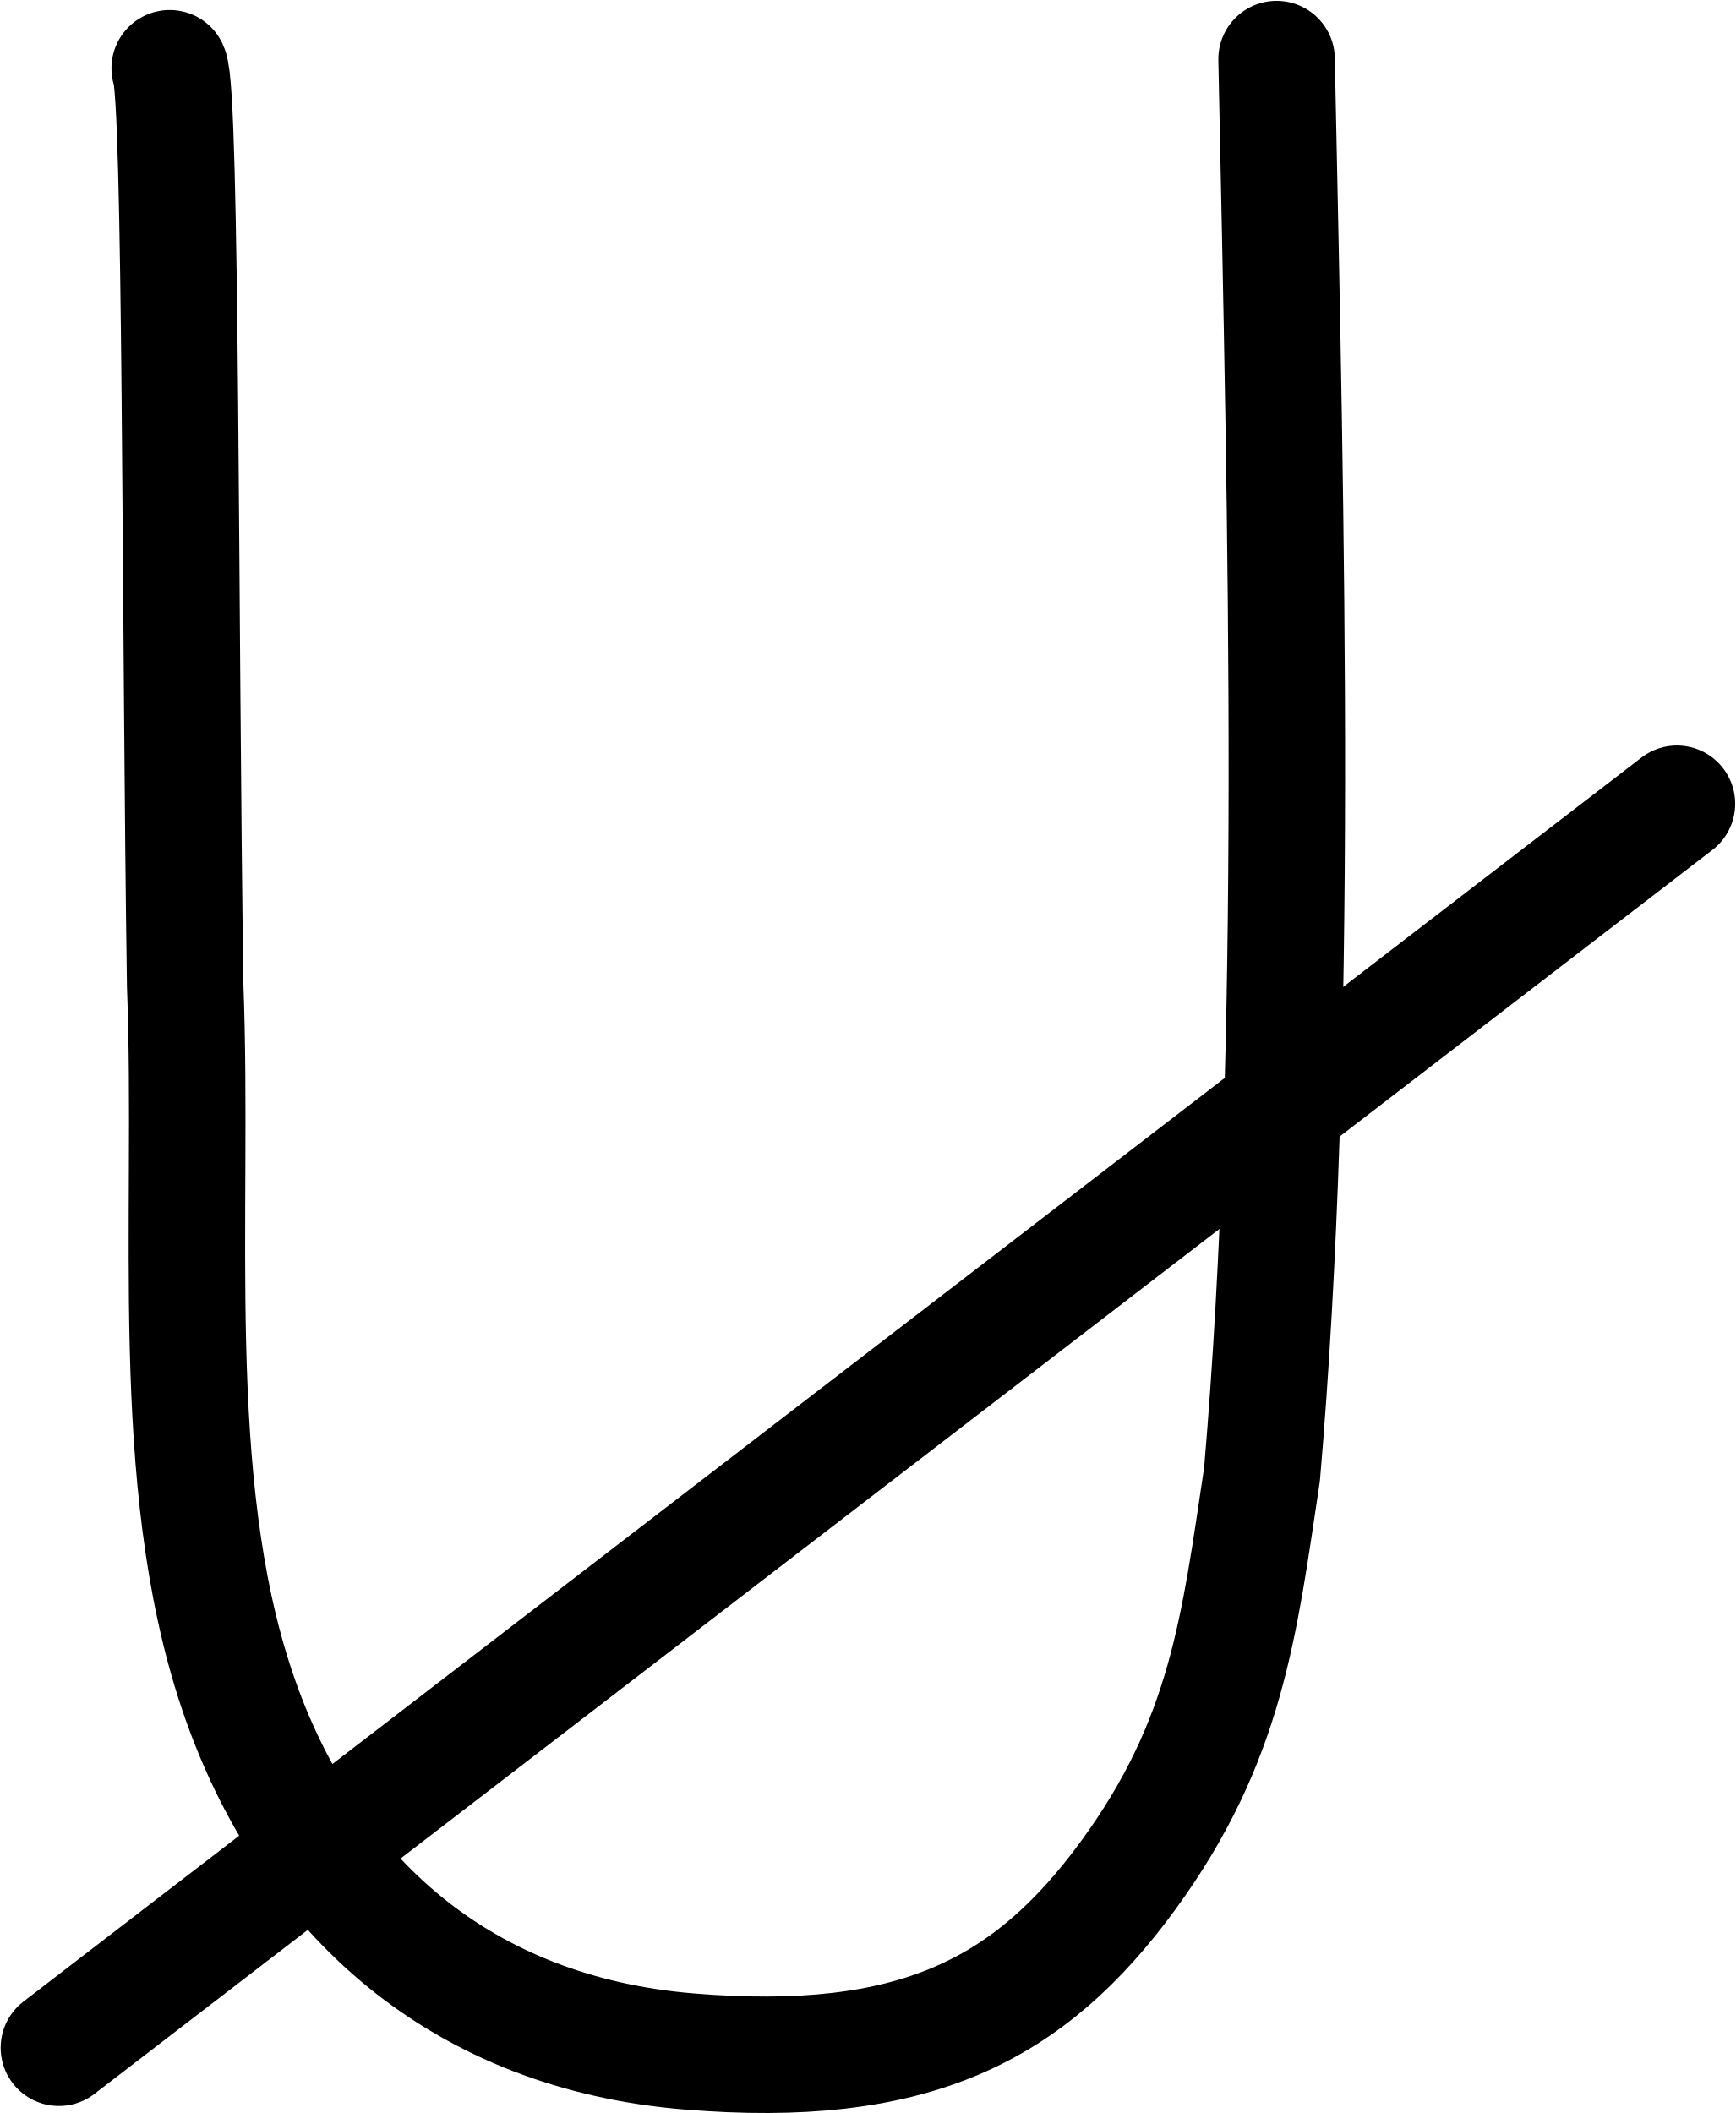
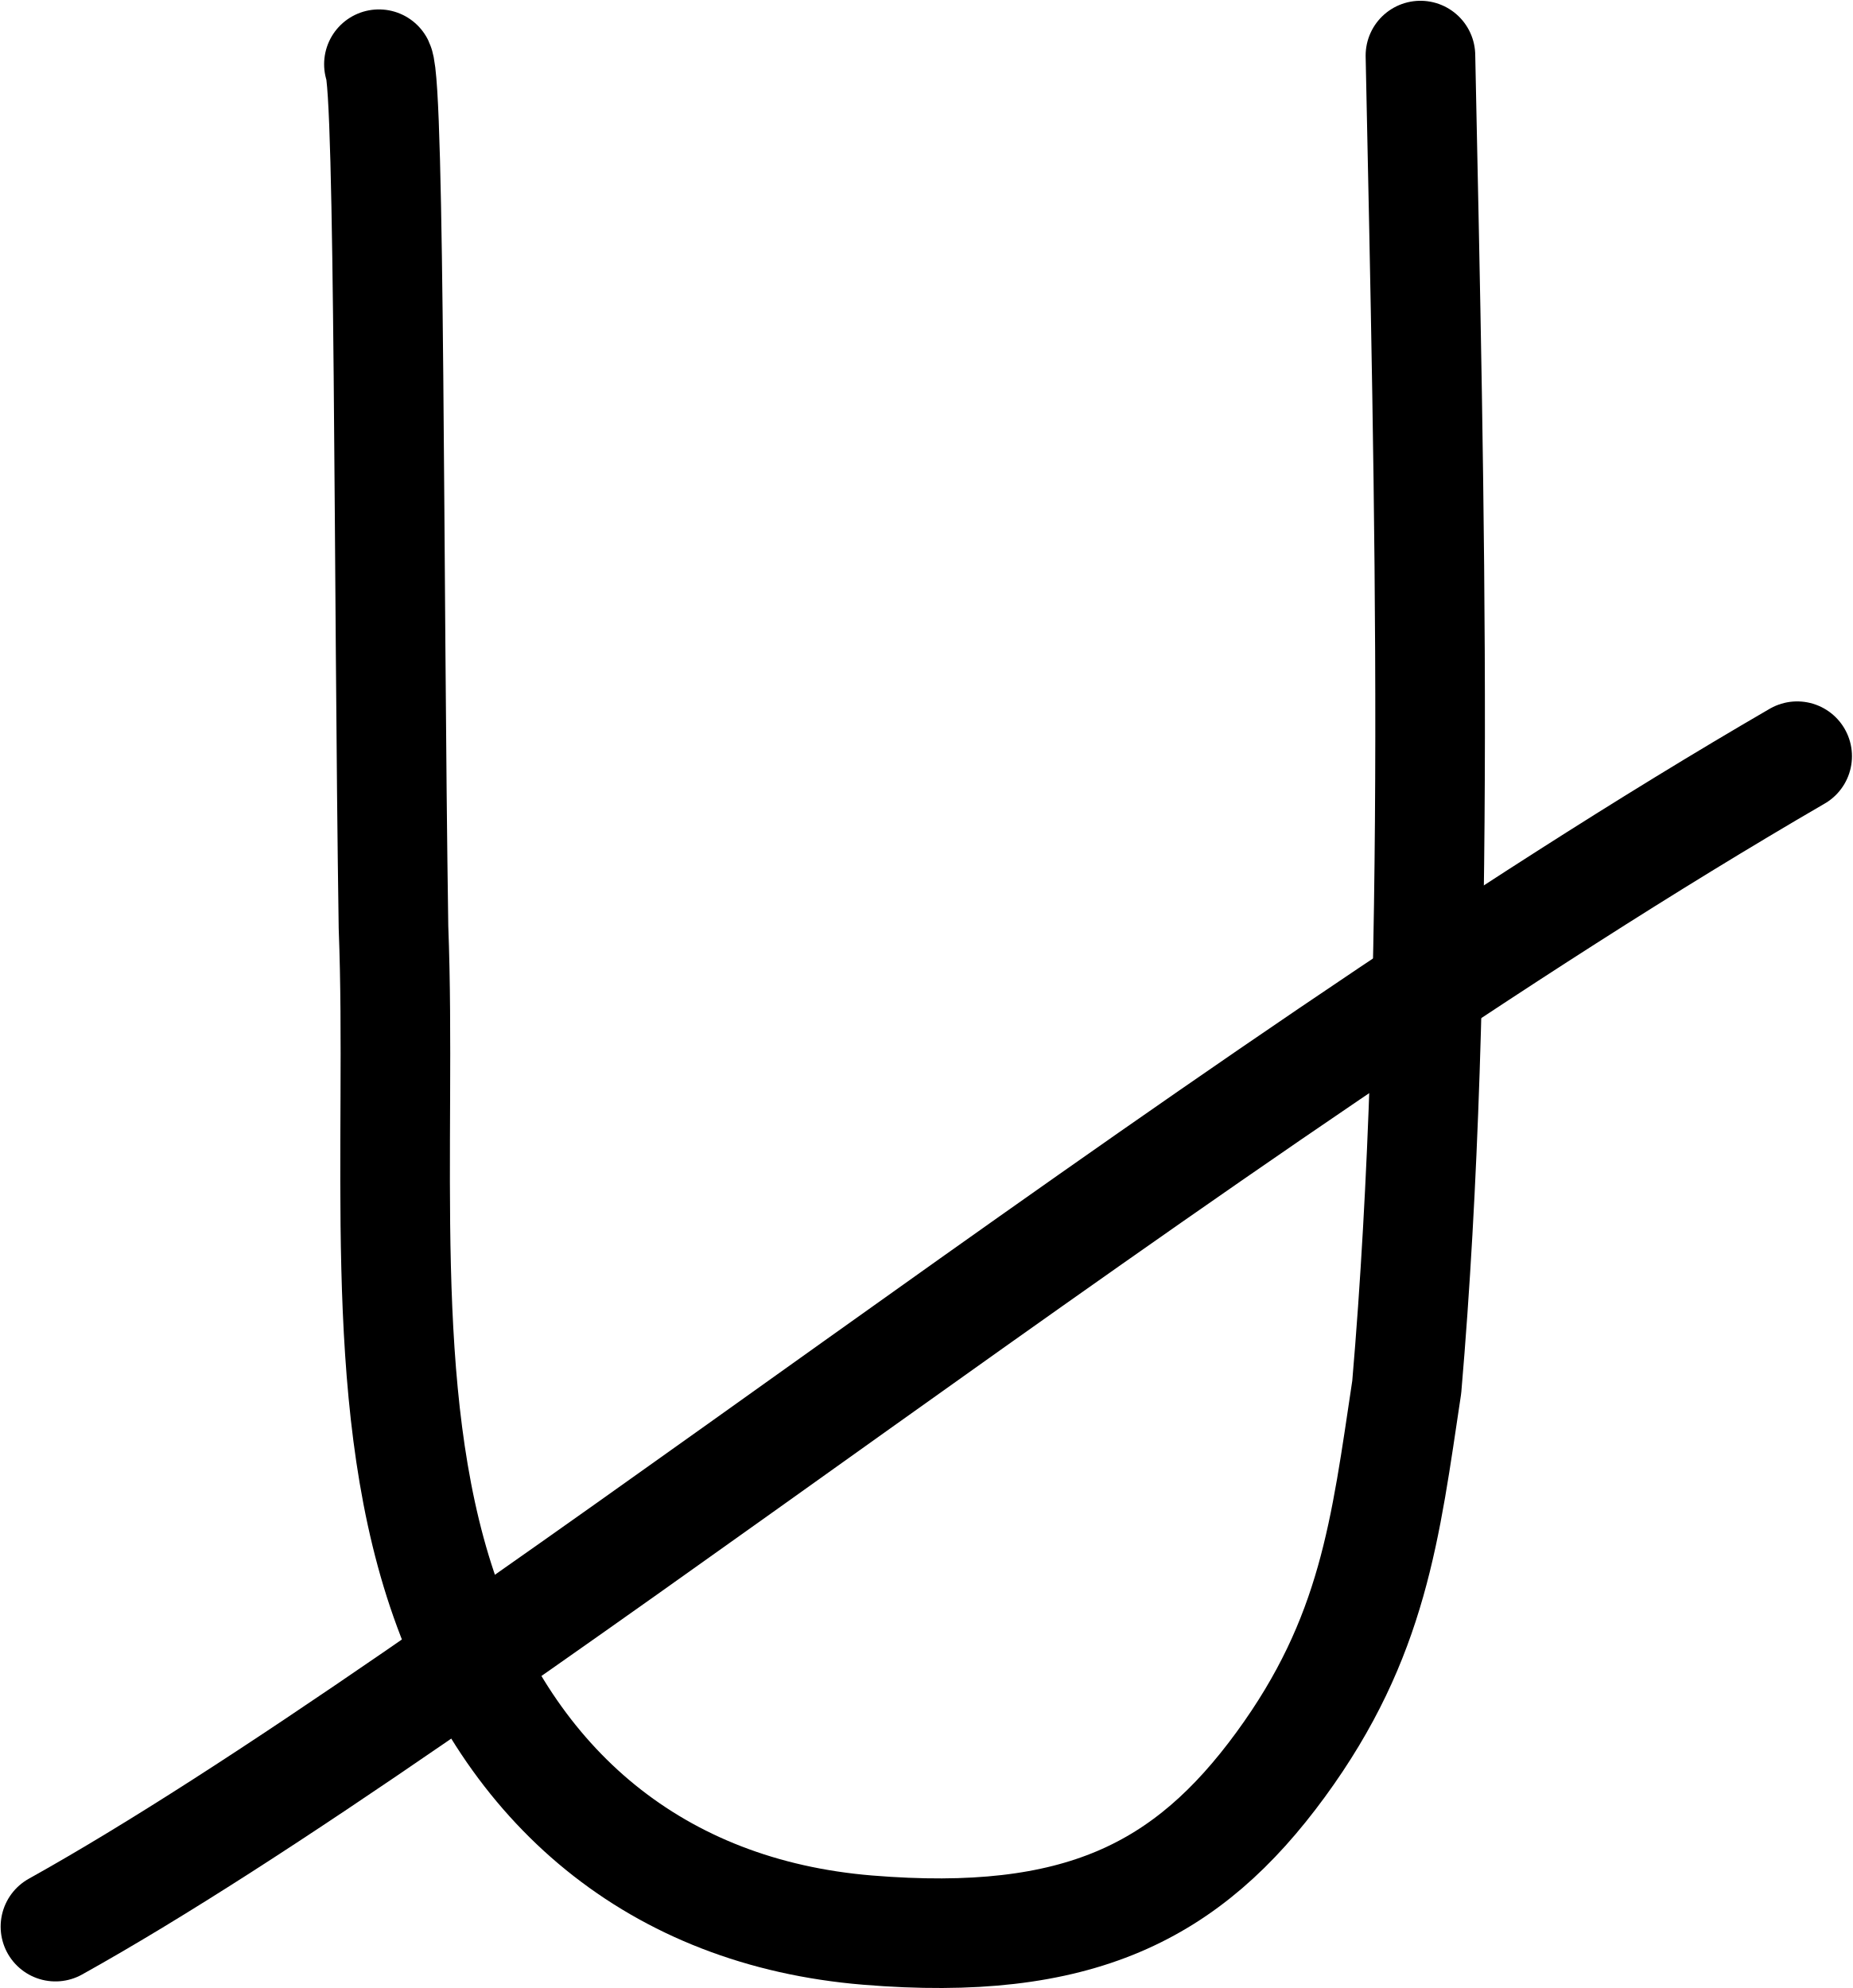
- <svg xmlns="http://www.w3.org/2000/svg" version="1.1" id="svg2" height="725.588" width="596.088">
+ <svg xmlns="http://www.w3.org/2000/svg" width="676.109" height="725.588" id="svg2" version="1.1">
  <defs id="defs8" />
-   <path id="path4924-5" d="M 20.226,703.183 455.574,368.481 575.862,276.001" style="fill:none;fill-rule:evenodd;stroke:#000000;stroke-width:40;stroke-linecap:round;stroke-linejoin:round;stroke-miterlimit:4;stroke-dasharray:none;stroke-opacity:1" />
-   <path id="path4" d="m 438.375,20.285 c 3.386,162.546 7.69,338.223 -4.999,485.964 -7.825,51.972 -12.089,91.413 -46.036,137.834 -33.946,46.421 -73.687,66.713 -150.702,60.377 C 159.624,698.122 105.516,652.339 81.332,580.206 57.148,508.072 66.673,419.063 63.591,338.428 61.728,213.555 62.361,31.878 58.275,23.435" style="fill:none;stroke:#000000;stroke-width:40;stroke-linecap:round;stroke-linejoin:round;stroke-miterlimit:4;stroke-dasharray:none" />
+   <path style="fill:none;fill-rule:evenodd;stroke:#000000;stroke-width:40;stroke-linecap:round;stroke-linejoin:round;stroke-miterlimit:4;stroke-dasharray:none;stroke-opacity:1" d="M 20.237,703.183 C 169.101,620.237 437.141,402.927 655.872,276.001" id="path4924-5" />
+   <path style="fill:none;stroke:#000000;stroke-width:40;stroke-linecap:round;stroke-linejoin:round;stroke-miterlimit:4;stroke-dasharray:none" d="m 518.386,20.285 c 3.386,162.546 7.69,338.223 -4.999,485.964 -7.825,51.972 -12.089,91.413 -46.036,137.834 -33.946,46.421 -73.687,66.713 -150.702,60.377 C 239.635,698.122 185.526,652.339 161.342,580.206 137.158,508.072 146.683,419.063 143.602,338.428 141.739,213.555 142.372,31.878 138.286,23.435" id="path4" />
</svg>
